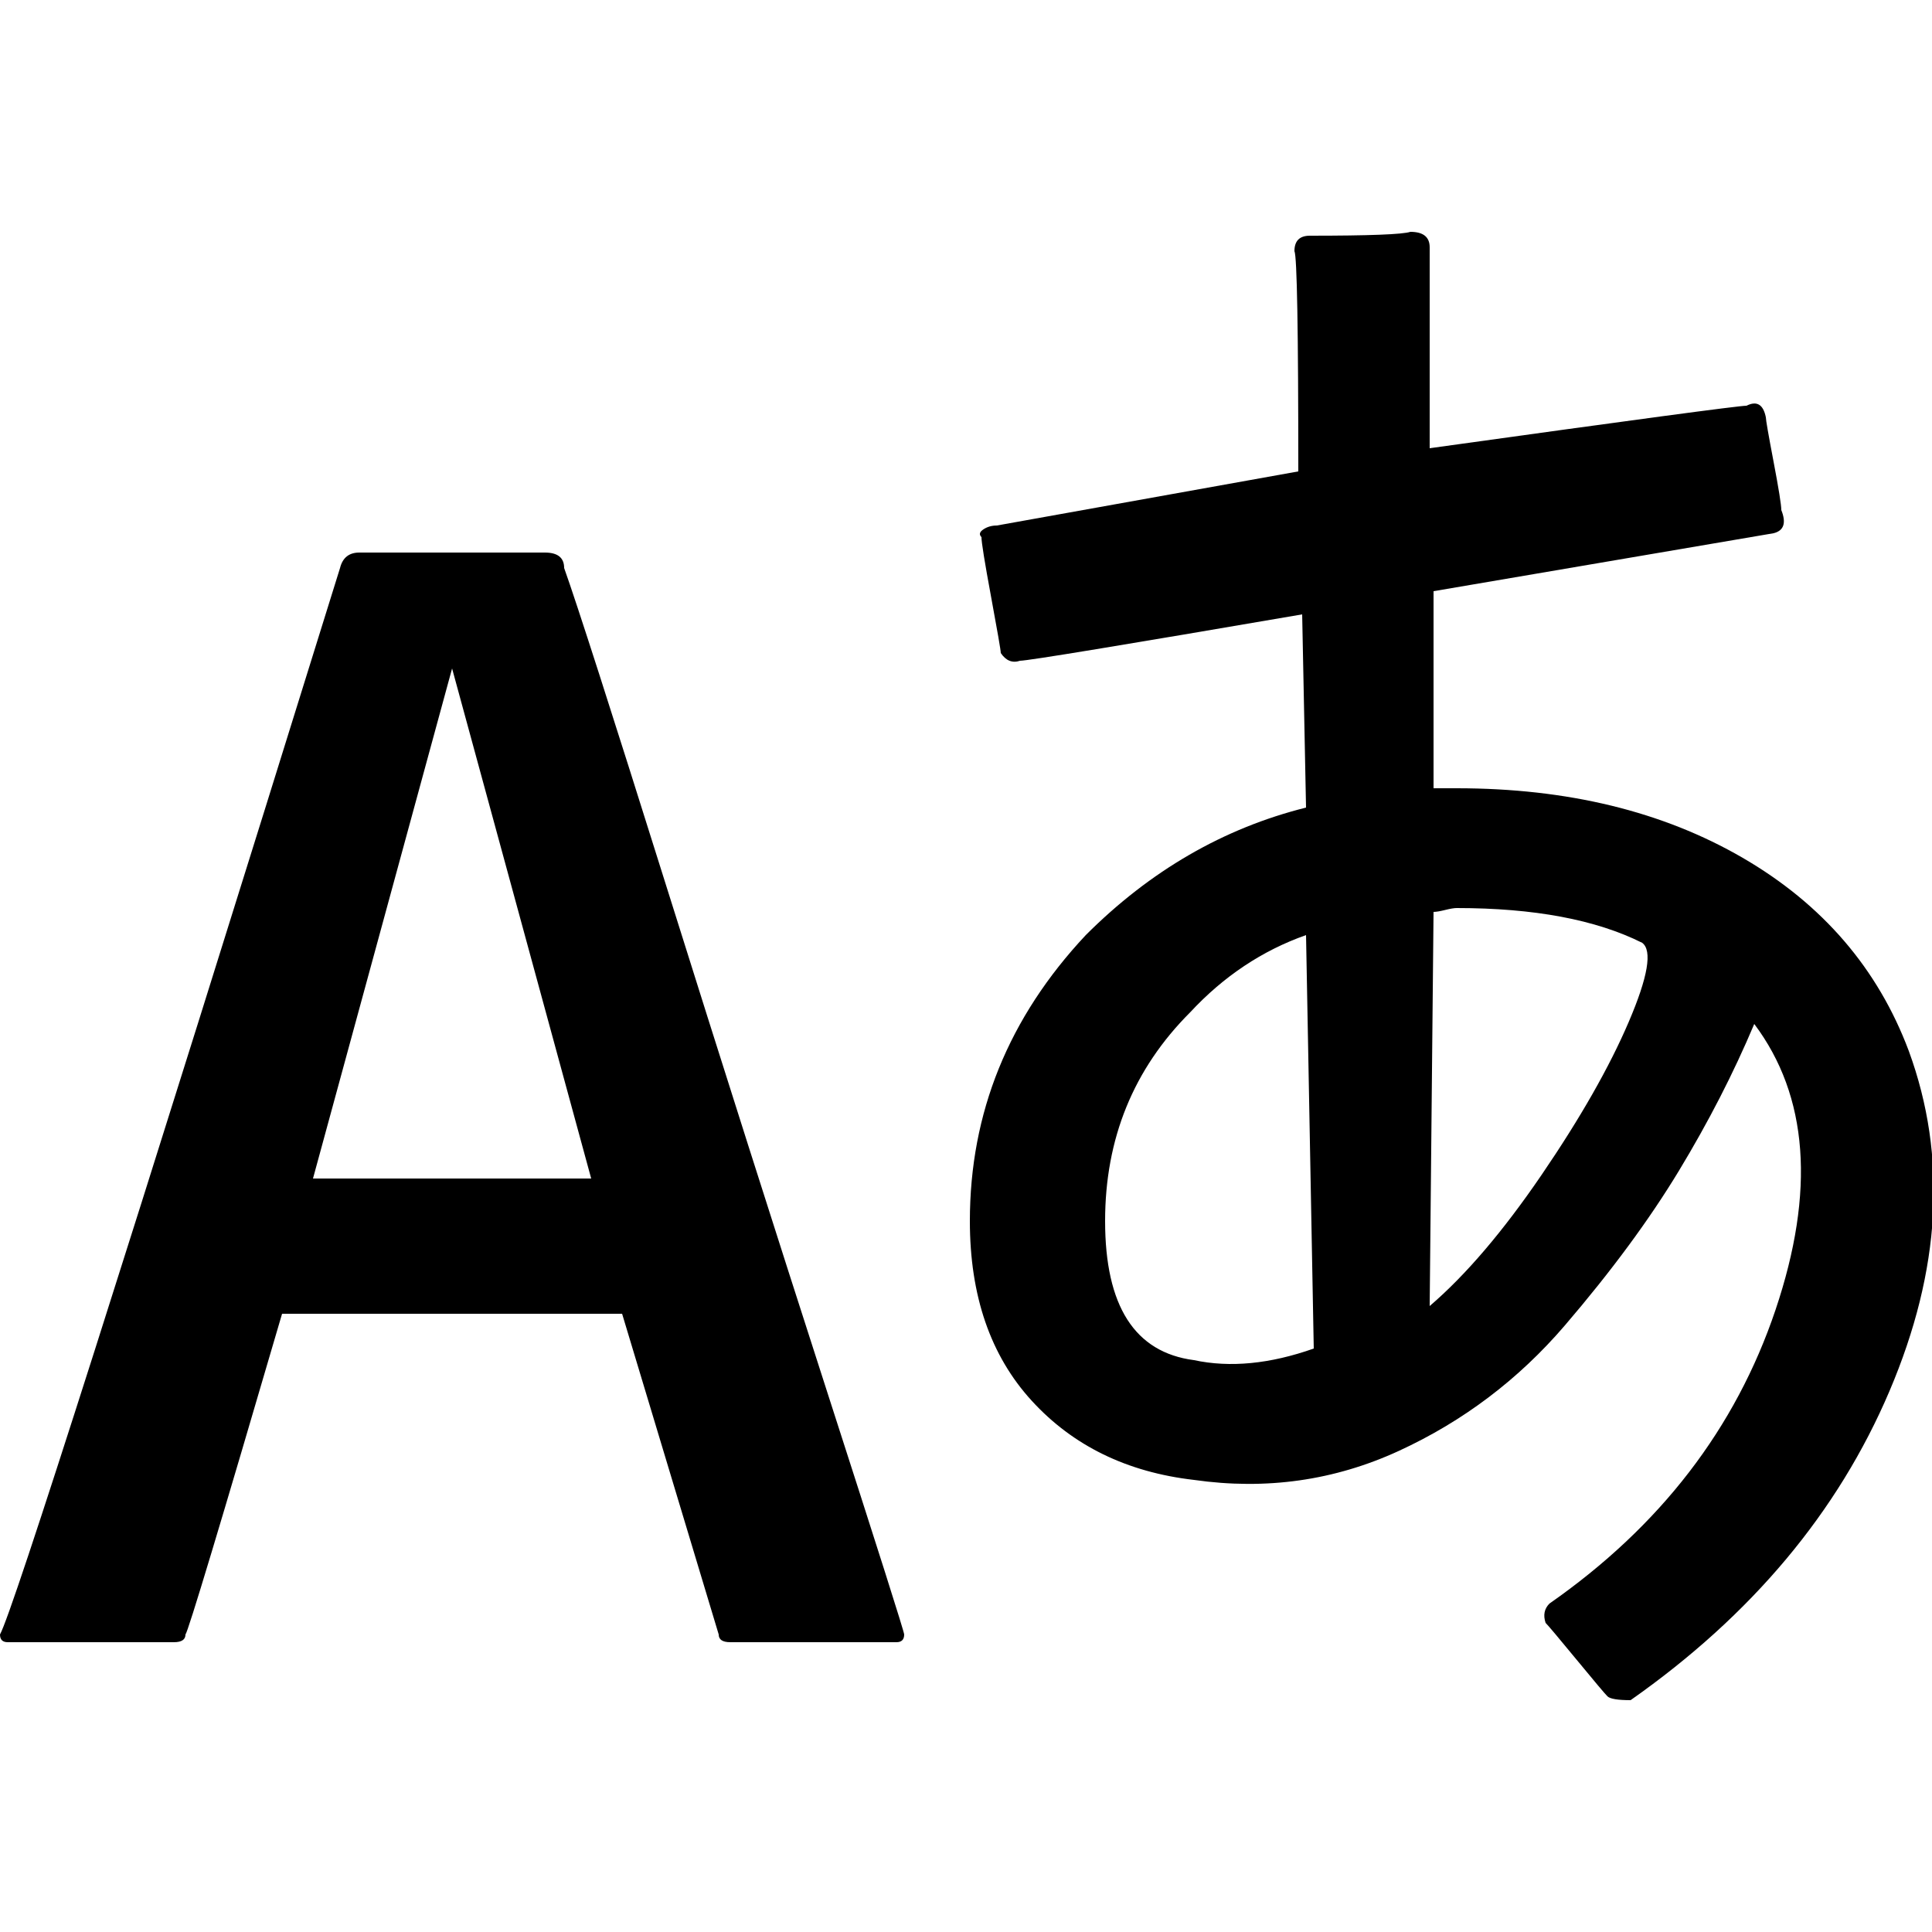
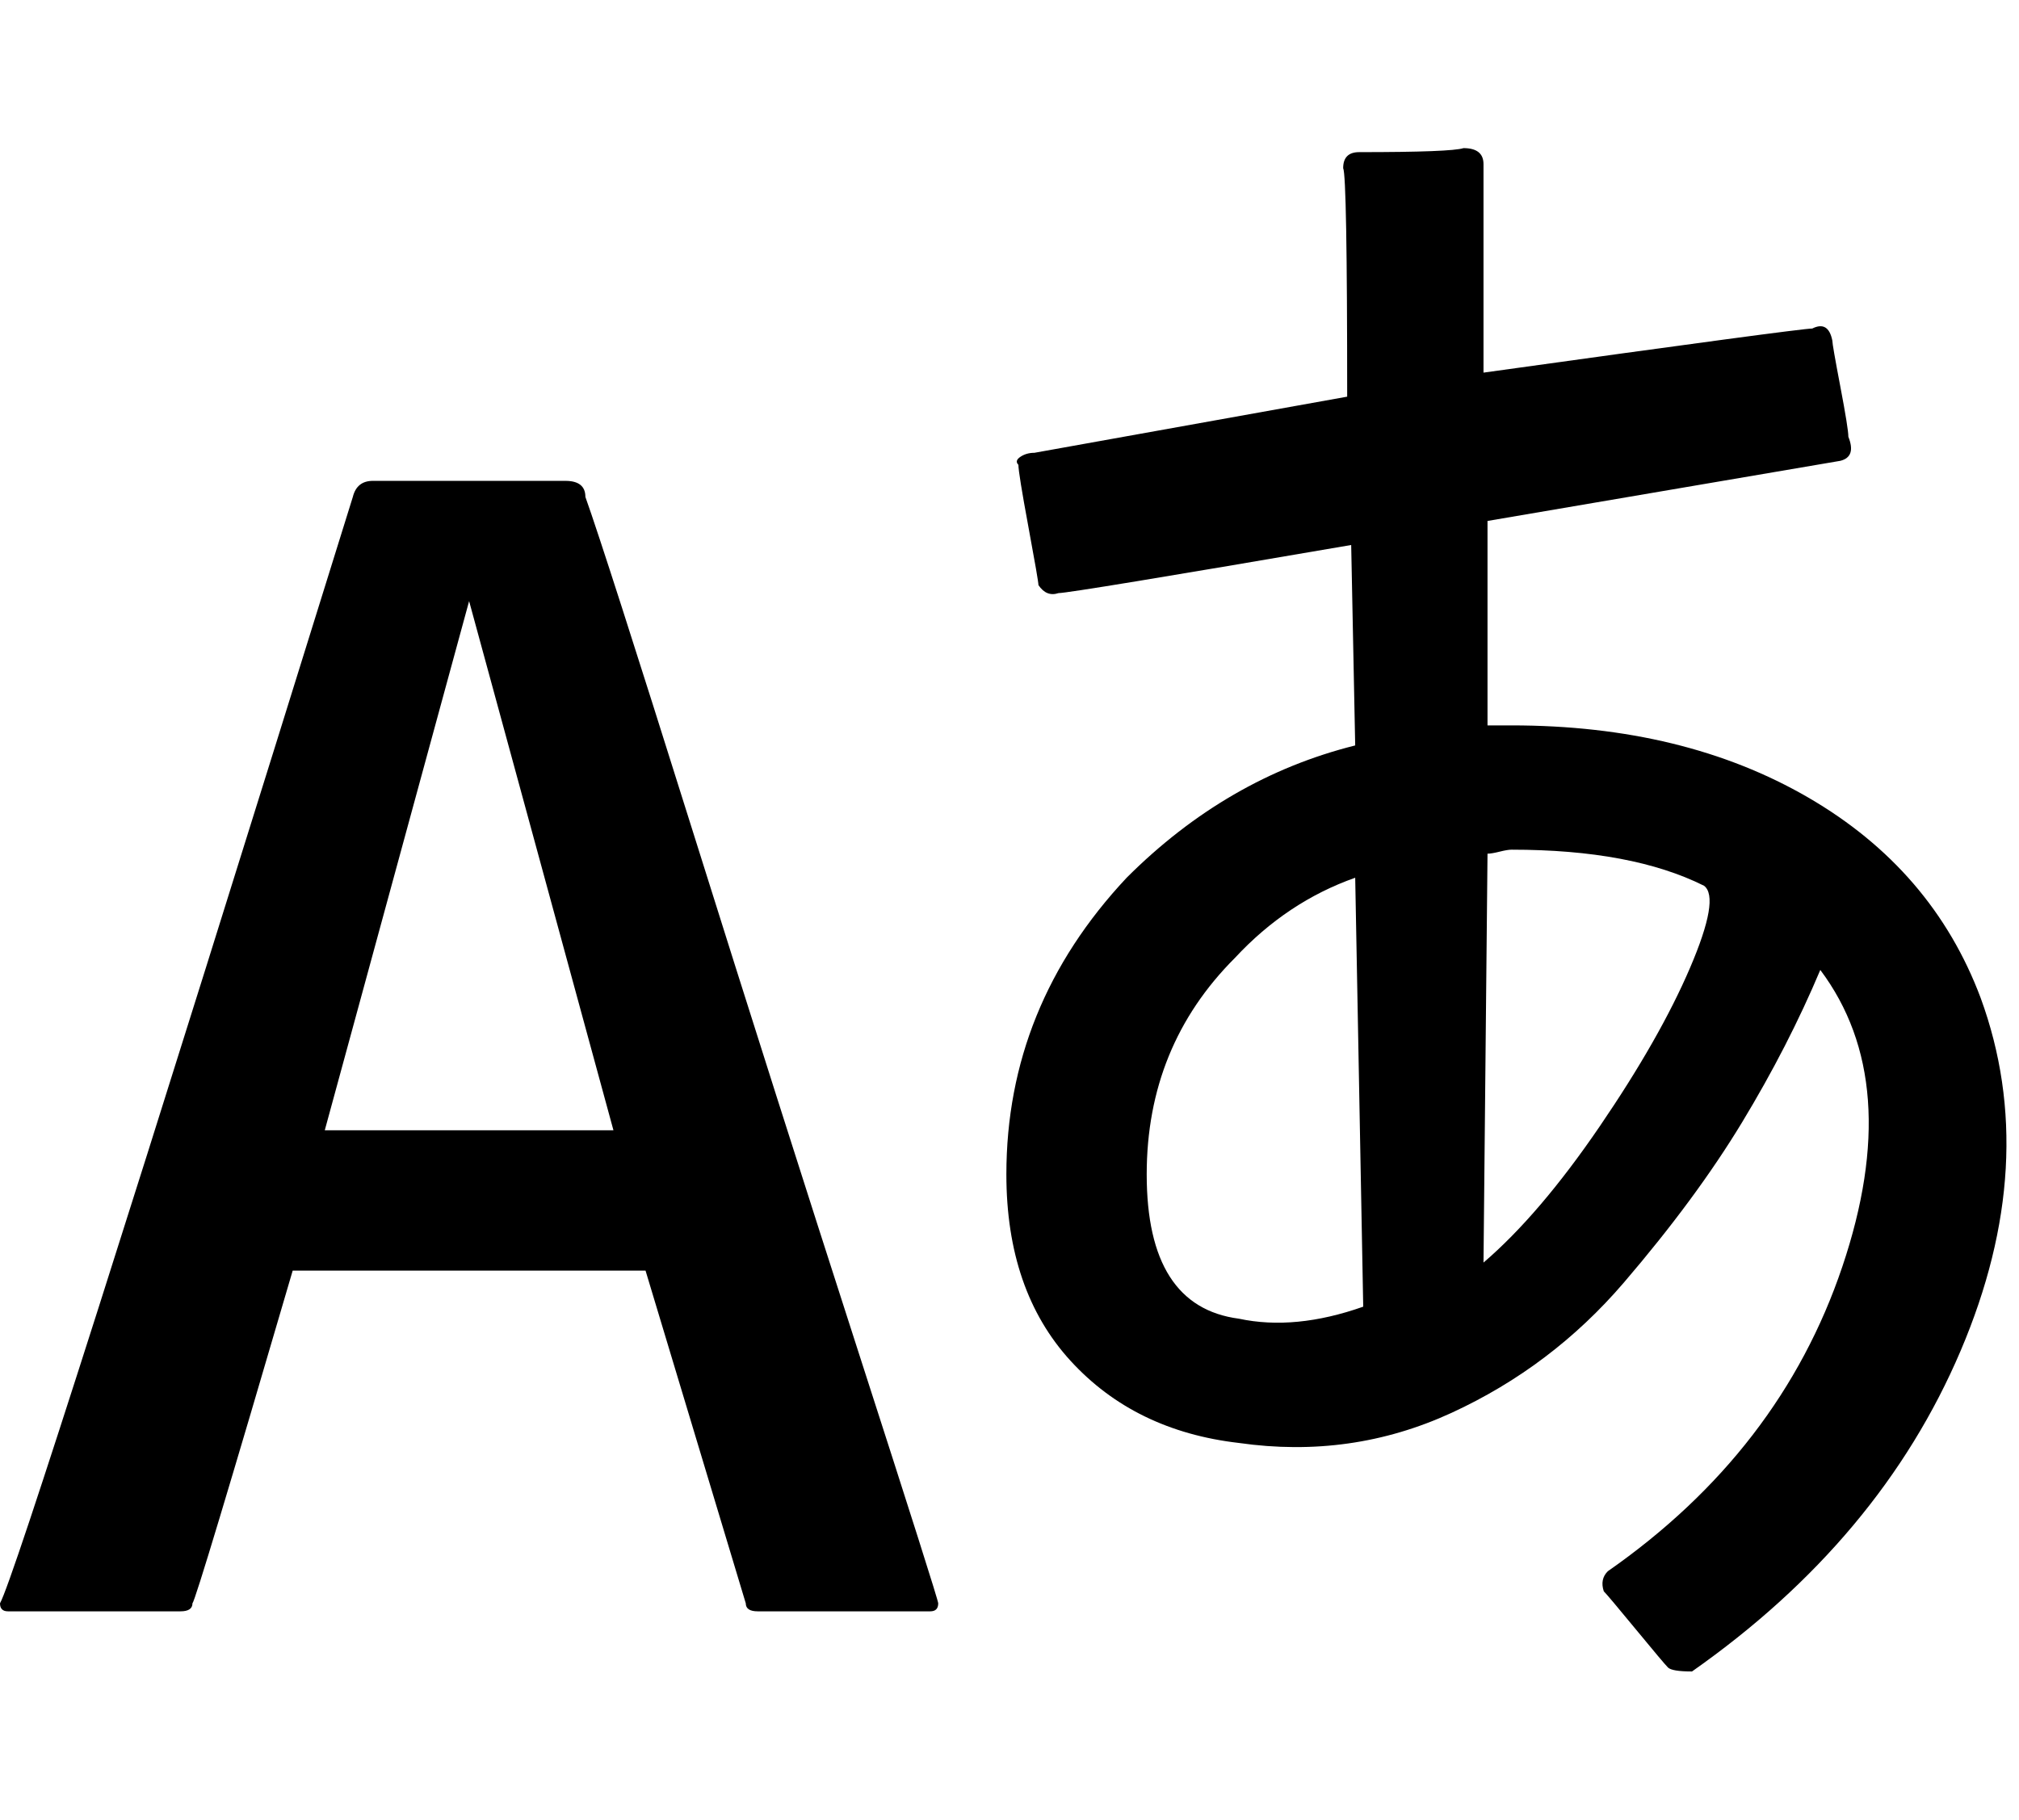
- <svg xmlns="http://www.w3.org/2000/svg" version="1.1" width="32" height="32" viewBox="0 0 32 32">
-   <path fill="rgb(0, 0, 0)" d="M31.616 17.408q0.96 2.624-0.32 5.632t-4.288 5.12q-0.32 0-0.384-0.064t-0.512-0.608-0.512-0.608q-0.064-0.192 0.064-0.32 2.752-1.92 3.744-4.864t-0.352-4.736q-0.512 1.216-1.248 2.432t-1.888 2.56-2.752 2.080-3.392 0.48q-1.664-0.192-2.688-1.312t-1.024-2.976q0-2.688 1.92-4.736 1.6-1.6 3.648-2.112l-0.064-3.2q-4.48 0.768-4.672 0.768-0.192 0.064-0.32-0.128 0-0.064-0.16-0.928t-0.16-0.992q-0.064-0.064 0.032-0.128t0.224-0.064l4.992-0.896q0-3.52-0.064-3.648 0-0.256 0.256-0.256 1.472 0 1.664-0.064 0.32 0 0.32 0.256v3.328q5.056-0.704 5.248-0.704 0.256-0.128 0.32 0.192 0 0.064 0.128 0.736t0.128 0.8q0.128 0.32-0.128 0.384l-5.632 0.96v3.264h0.384q2.752 0 4.736 1.152t2.752 3.2zM19.776 22.528q0.896 0.192 1.984-0.192l-0.128-6.848q-1.088 0.384-1.92 1.28-1.408 1.408-1.408 3.456 0 2.112 1.472 2.304zM23.68 21.632q0.896-0.768 1.856-2.176t1.44-2.528 0.224-1.312q-1.152-0.576-3.072-0.576-0.064 0-0.192 0.032t-0.192 0.032zM9.344 9.408q0.32 0.896 1.696 5.28t2.656 8.352 1.28 4.032q0 0.128-0.128 0.128h-2.752q-0.192 0-0.192-0.128l-1.6-5.312h-5.632q-1.536 5.248-1.6 5.312 0 0.128-0.192 0.128h-2.752q-0.128 0-0.128-0.128 0.32-0.576 5.632-17.664 0.064-0.256 0.32-0.256h3.072q0.32 0 0.32 0.256zM5.184 19.52h4.608l-2.304-8.448z" />
+ <svg xmlns="http://www.w3.org/2000/svg" version="1.1" width="284" height="256" viewBox="0 0 284 256">
+   <path fill="rgb(0, 0, 0)" d="M278.61 140.408q8.46 23.124-2.82 49.631t-37.787 45.119q-2.82 0-3.384-0.564t-4.512-5.358-4.512-5.358q-0.564-1.692 0.564-2.82 24.251-16.92 32.993-42.863t-3.102-41.735q-4.512 10.716-10.998 21.431t-16.638 22.559-24.251 18.329-29.891 4.23q-14.664-1.692-23.688-11.562t-9.024-26.226q0-23.688 16.92-41.735 14.1-14.1 32.147-18.611l-0.564-28.2q-39.479 6.768-41.171 6.768-1.692 0.564-2.82-1.128 0-0.564-1.41-8.178t-1.41-8.742q-0.564-0.564 0.282-1.128t1.974-0.564l43.991-7.896q0-31.019-0.564-32.147 0-2.256 2.256-2.256 12.972 0 14.664-0.564 2.82 0 2.82 2.256v29.328q44.555-6.204 46.247-6.204 2.256-1.128 2.82 1.692 0 0.564 1.128 6.486t1.128 7.050q1.128 2.82-1.128 3.384l-49.631 8.46v28.763h3.384q24.251 0 41.735 10.152t24.252 28.2zM174.272 185.527q7.896 1.692 17.484-1.692l-1.128-60.347q-9.588 3.384-16.92 11.28-12.408 12.408-12.408 30.455 0 18.612 12.972 20.304zM208.675 177.631q7.896-6.768 16.356-19.175t12.69-22.278 1.974-11.562q-10.152-5.076-27.072-5.076-0.564 0-1.692 0.282t-1.692 0.282zM82.342 69.909q2.82 7.896 14.946 46.529t23.406 73.6 11.28 35.531q0 1.128-1.128 1.128h-24.251q-1.692 0-1.692-1.128l-14.1-46.811h-49.631q-13.536 46.247-14.1 46.811 0 1.128-1.692 1.128h-24.252q-1.128 0-1.128-1.128 2.82-5.076 49.631-155.661 0.564-2.256 2.82-2.256h27.072q2.82 0 2.82 2.256zM45.683 159.019h40.607l-20.303-74.447z" />
</svg>
